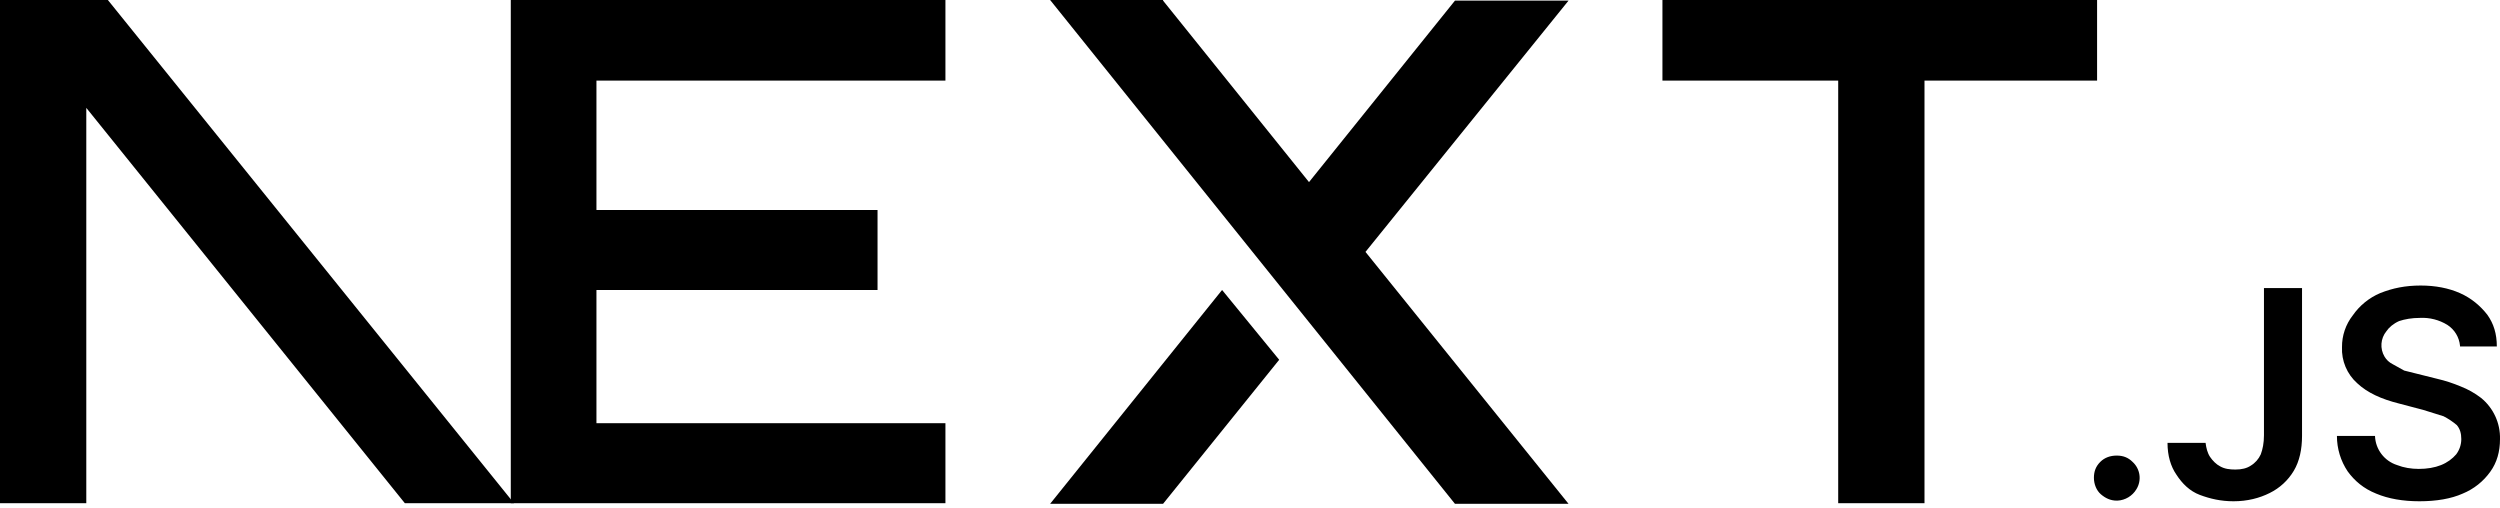
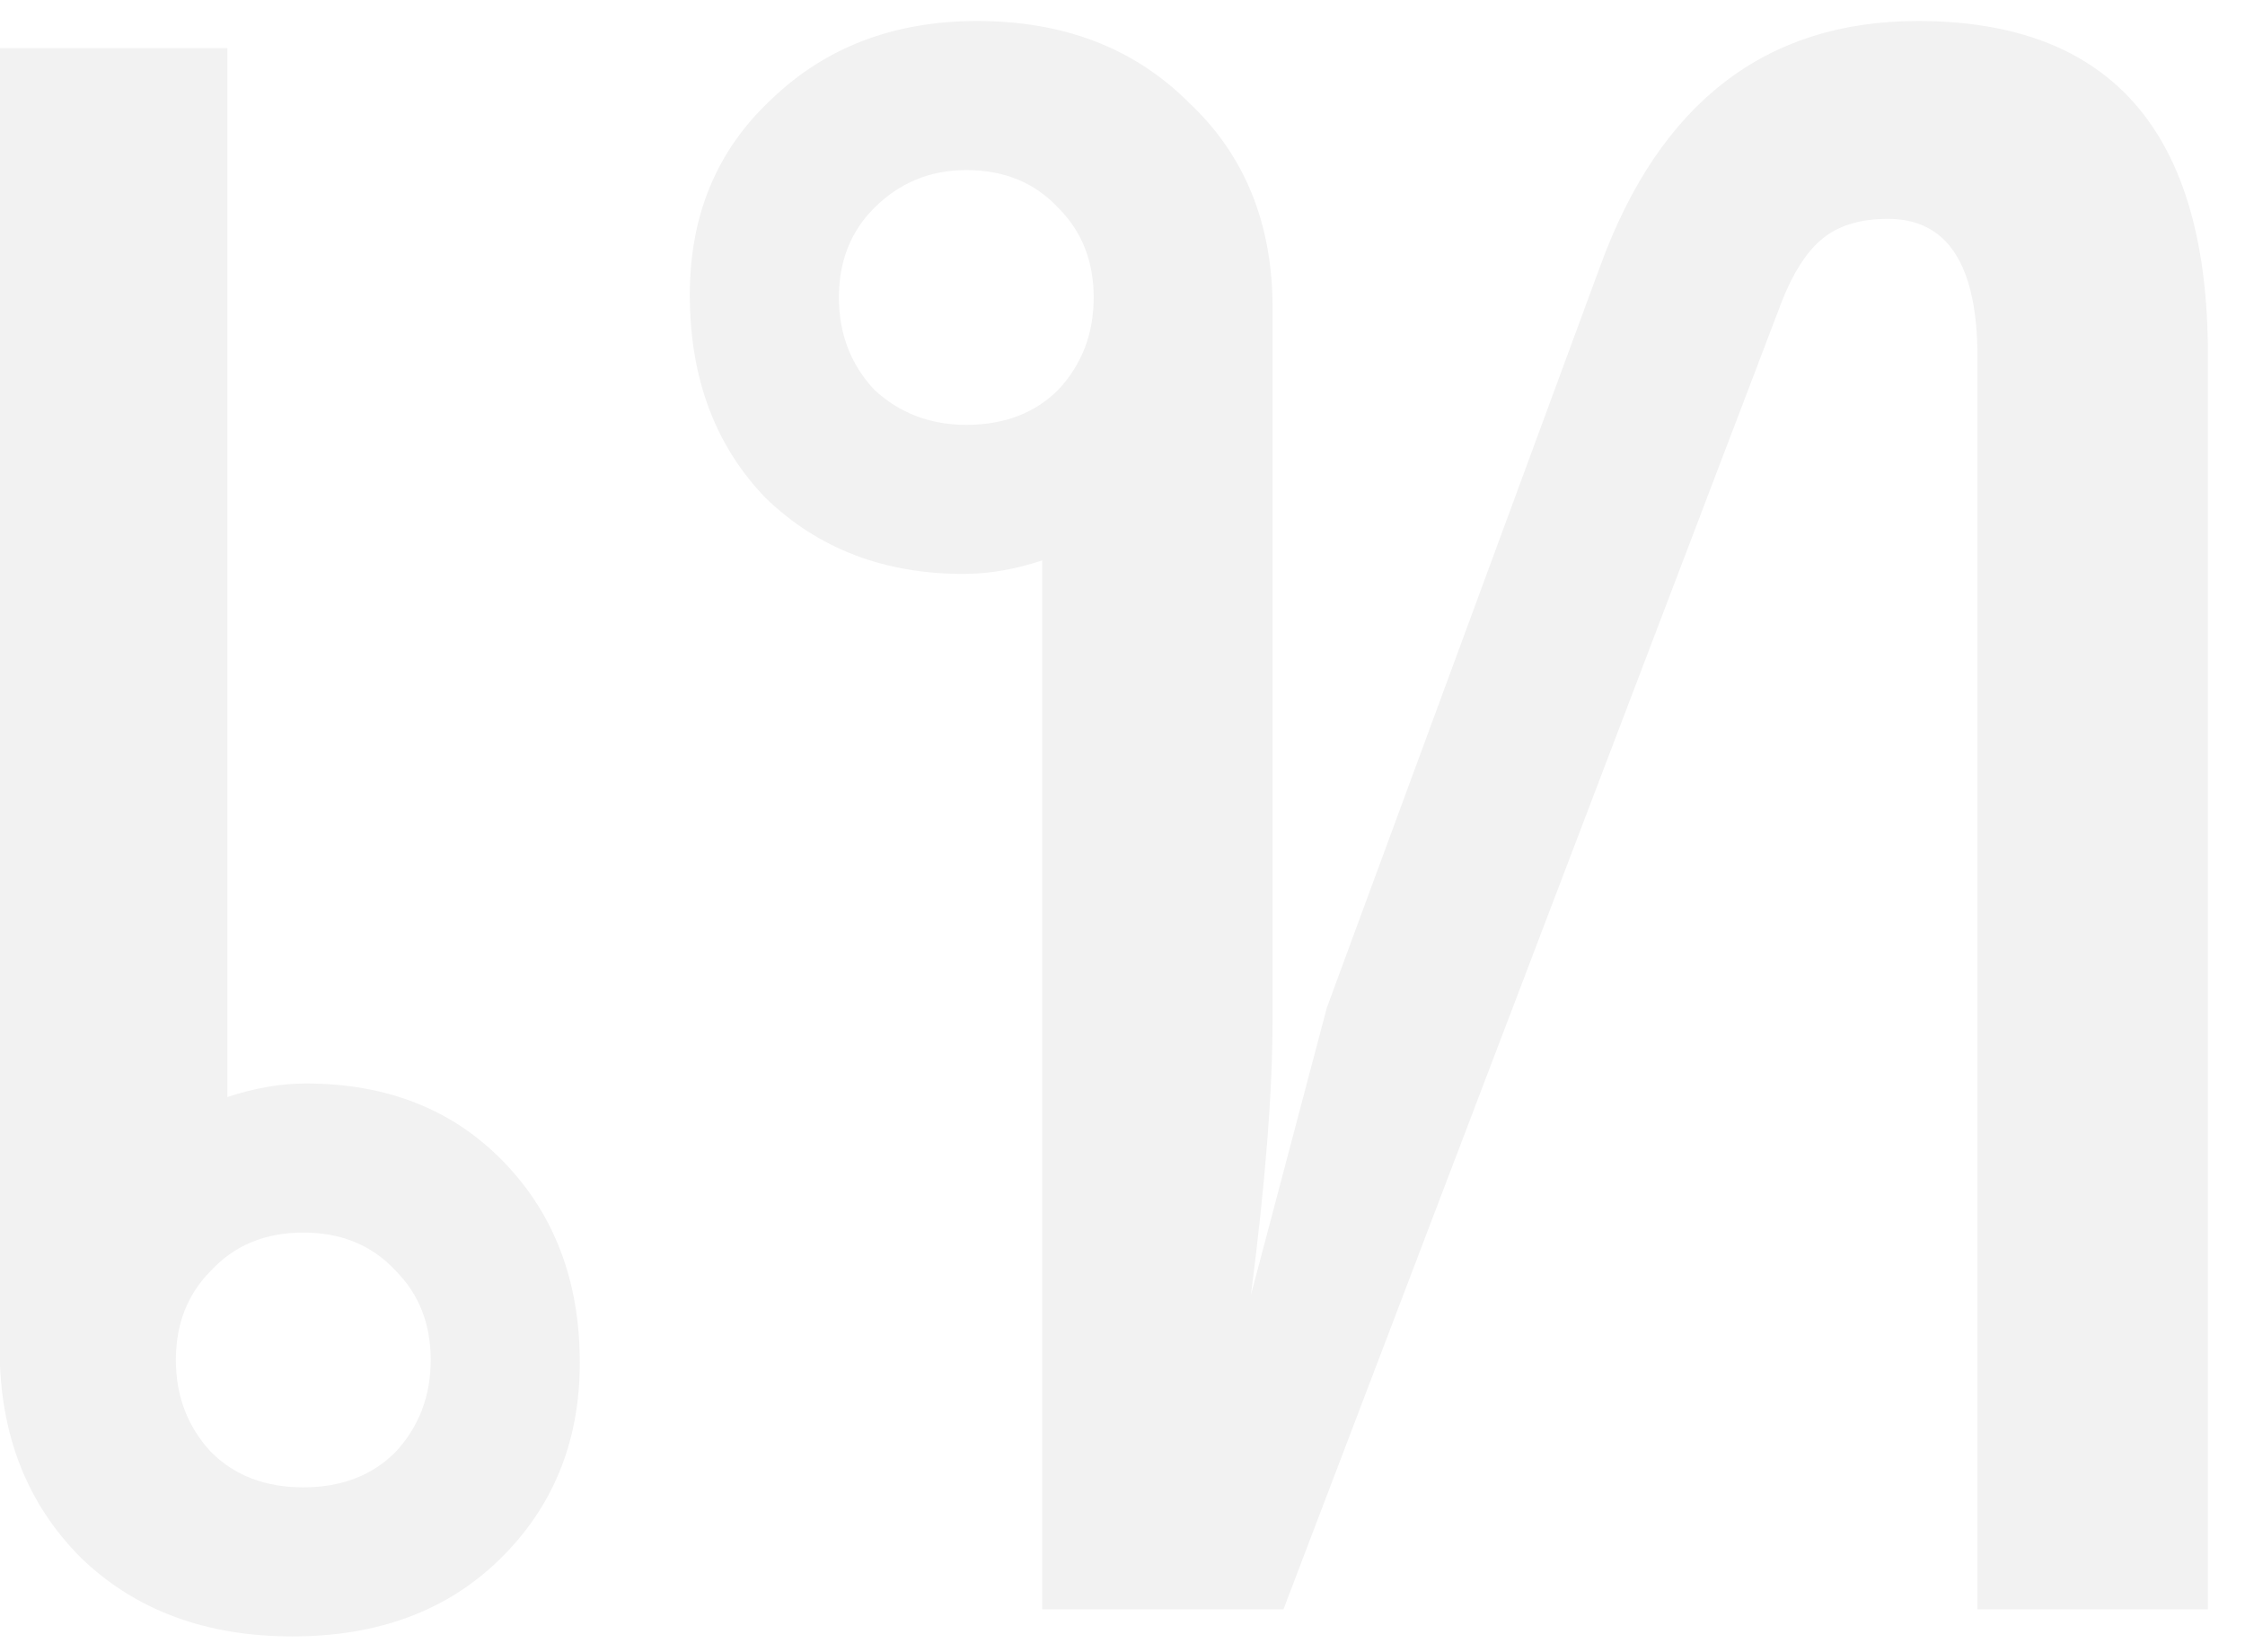
- <svg xmlns="http://www.w3.org/2000/svg" fill="none" viewBox="0 0 394 80">
-   <path fill="#000" d="M262 0h68.5v12.7h-27.2v66.6h-13.6V12.7H262V0ZM149 0v12.7H94v20.4h44.3v12.6H94v21h55v12.6H80.5V0h68.7zm34.3 0h-17.8l63.8 79.4h17.9l-32-39.7 32-39.6h-17.9l-23 28.6-23-28.6zm18.3 56.7-9-11-27.1 33.7h17.8l18.3-22.7z" />
-   <path fill="#000" d="M81 79.3 17 0H0v79.3h13.6V17l50.2 62.3H81Zm252.6-.4c-1 0-1.8-.4-2.5-1s-1.1-1.6-1.1-2.6.3-1.8 1-2.5 1.6-1 2.6-1 1.8.3 2.5 1a3.4 3.4 0 0 1 .6 4.3 3.7 3.7 0 0 1-3 1.8zm23.2-33.5h6v23.3c0 2.1-.4 4-1.3 5.5a9.1 9.1 0 0 1-3.8 3.5c-1.6.8-3.5 1.3-5.7 1.3-2 0-3.7-.4-5.3-1s-2.8-1.8-3.7-3.2c-.9-1.3-1.4-3-1.4-5h6c.1.8.3 1.6.7 2.2s1 1.2 1.6 1.5c.7.4 1.5.5 2.4.5 1 0 1.8-.2 2.4-.6a4 4 0 0 0 1.6-1.8c.3-.8.5-1.8.5-3V45.5zm30.9 9.1a4.4 4.4 0 0 0-2-3.3 7.5 7.5 0 0 0-4.3-1.1c-1.3 0-2.4.2-3.3.5-.9.4-1.6 1-2 1.6a3.5 3.5 0 0 0-.3 4c.3.5.7.9 1.3 1.2l1.8 1 2 .5 3.2.8c1.3.3 2.5.7 3.7 1.2a13 13 0 0 1 3.2 1.8 8.1 8.1 0 0 1 3 6.5c0 2-.5 3.7-1.5 5.1a10 10 0 0 1-4.4 3.5c-1.8.8-4.1 1.2-6.8 1.2-2.6 0-4.9-.4-6.8-1.2-2-.8-3.4-2-4.5-3.5a10 10 0 0 1-1.7-5.6h6a5 5 0 0 0 3.5 4.6c1 .4 2.2.6 3.4.6 1.3 0 2.5-.2 3.5-.6 1-.4 1.8-1 2.4-1.7a4 4 0 0 0 .8-2.4c0-.9-.2-1.6-.7-2.2a11 11 0 0 0-2.1-1.4l-3.2-1-3.8-1c-2.8-.7-5-1.7-6.6-3.2a7.2 7.2 0 0 1-2.4-5.7 8 8 0 0 1 1.7-5 10 10 0 0 1 4.3-3.5c2-.8 4-1.2 6.4-1.2 2.3 0 4.4.4 6.2 1.2 1.8.8 3.2 2 4.3 3.4 1 1.4 1.5 3 1.5 5h-5.8z" />
+ <svg xmlns="http://www.w3.org/2000/svg" width="53" height="39" viewBox="0 0 53 39" fill="none">
+   <path d="M45.276 0.496C49.842 0.496 52.124 3.12 52.124 8.368V38H46.684V8.432C46.684 6.256 45.98 5.168 44.572 5.168C43.89 5.168 43.356 5.339 42.972 5.68C42.631 5.979 42.333 6.448 42.077 7.088L30.3 38H24.605V13.232C23.965 13.445 23.346 13.552 22.748 13.552C20.871 13.552 19.314 12.955 18.076 11.76C16.882 10.523 16.285 8.923 16.285 6.96C16.285 5.083 16.924 3.547 18.204 2.352C19.485 1.115 21.106 0.496 23.069 0.496C25.116 0.496 26.78 1.136 28.061 2.416C29.383 3.653 30.044 5.275 30.044 7.28V24.048C30.044 25.755 29.874 27.931 29.532 30.576L31.325 23.792L37.788 6.256C39.197 2.416 41.693 0.496 45.276 0.496ZM19.805 7.024C19.805 7.877 20.082 8.603 20.637 9.2C21.234 9.755 21.959 10.032 22.812 10.032C23.709 10.032 24.434 9.755 24.988 9.2C25.543 8.603 25.82 7.877 25.82 7.024C25.82 6.171 25.543 5.467 24.988 4.912C24.434 4.315 23.709 4.016 22.812 4.016C21.959 4.016 21.234 4.315 20.637 4.912C20.082 5.467 19.805 6.171 19.805 7.024Z" fill="#F2F2F2" />
+   <path d="M7.224 25.584C9.144 25.584 10.701 26.203 11.896 27.44C13.091 28.677 13.688 30.256 13.688 32.176C13.688 34.053 13.048 35.611 11.768 36.848C10.531 38.043 8.909 38.64 6.904 38.64C4.856 38.64 3.192 38.021 1.912 36.784C0.632 35.504 -0.008 33.861 -0.008 31.856V1.136H5.368V25.904C6.008 25.691 6.627 25.584 7.224 25.584ZM7.16 35.12C8.056 35.12 8.781 34.843 9.336 34.288C9.891 33.691 10.168 32.965 10.168 32.112C10.168 31.259 9.891 30.555 9.336 30C8.781 29.403 8.056 29.104 7.16 29.104C6.264 29.104 5.539 29.403 4.984 30C4.429 30.555 4.152 31.259 4.152 32.112C4.152 32.965 4.429 33.691 4.984 34.288C5.539 34.843 6.264 35.12 7.16 35.12Z" fill="#F2F2F2" />
</svg>
